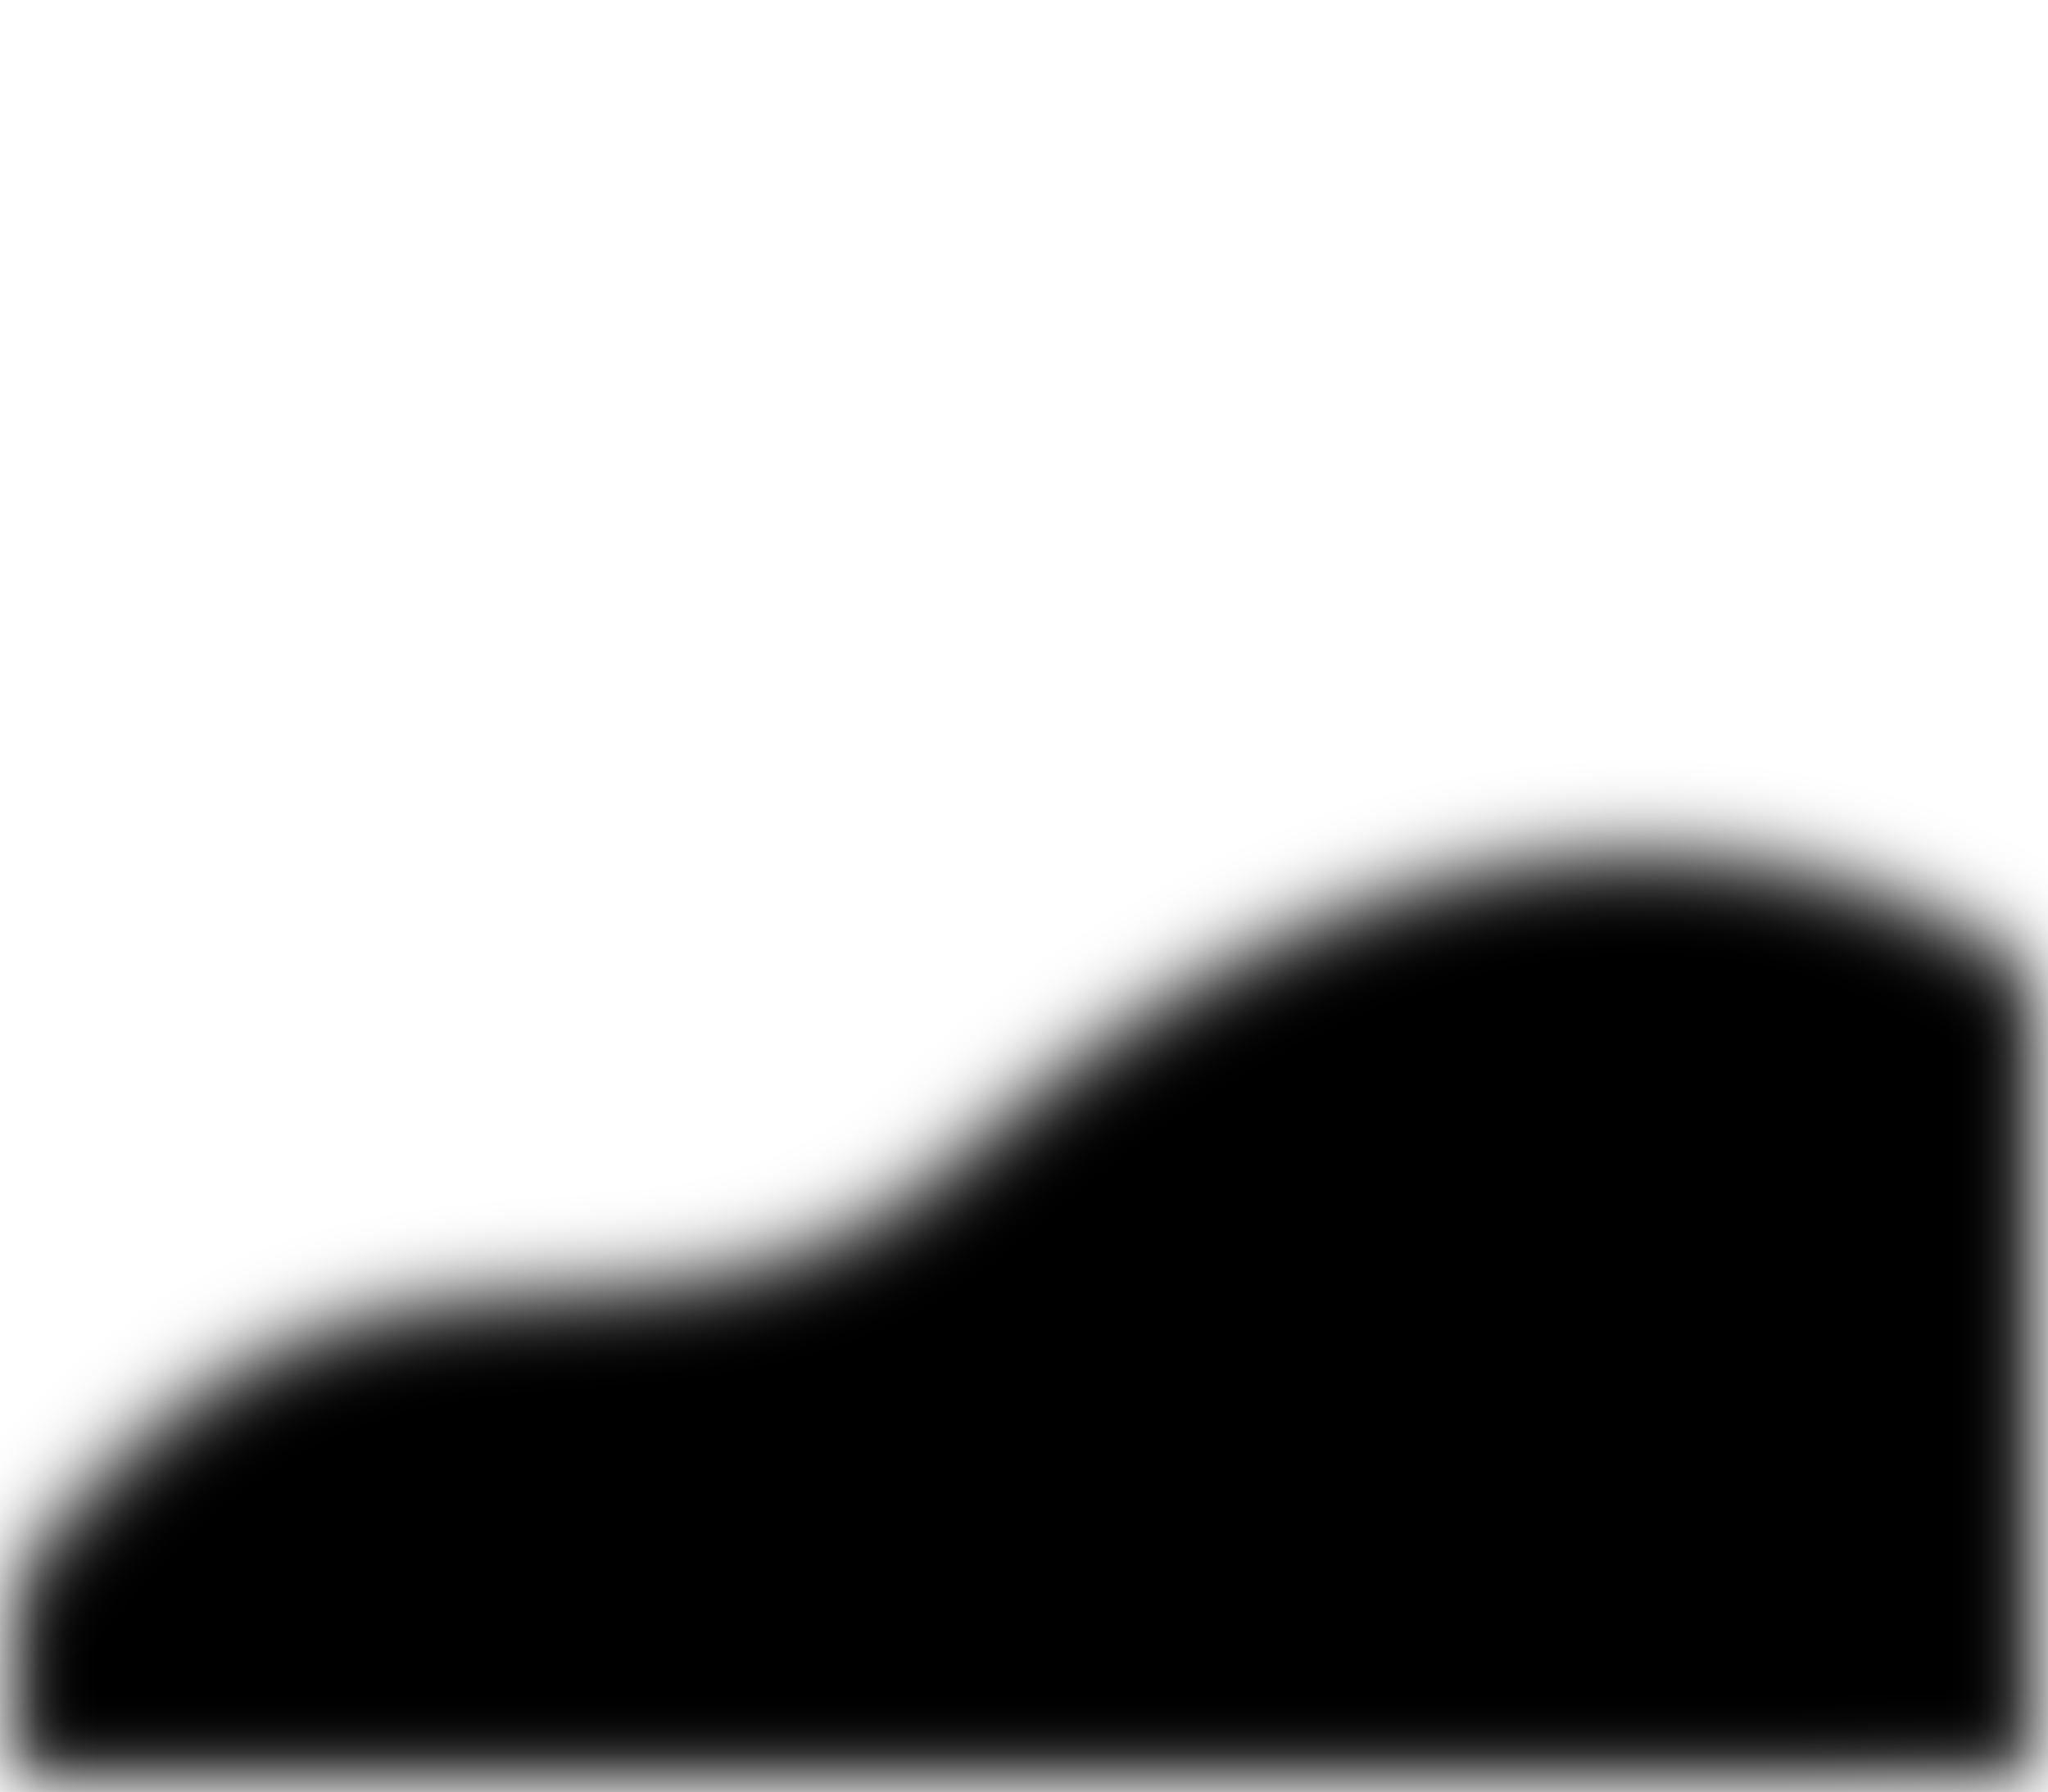
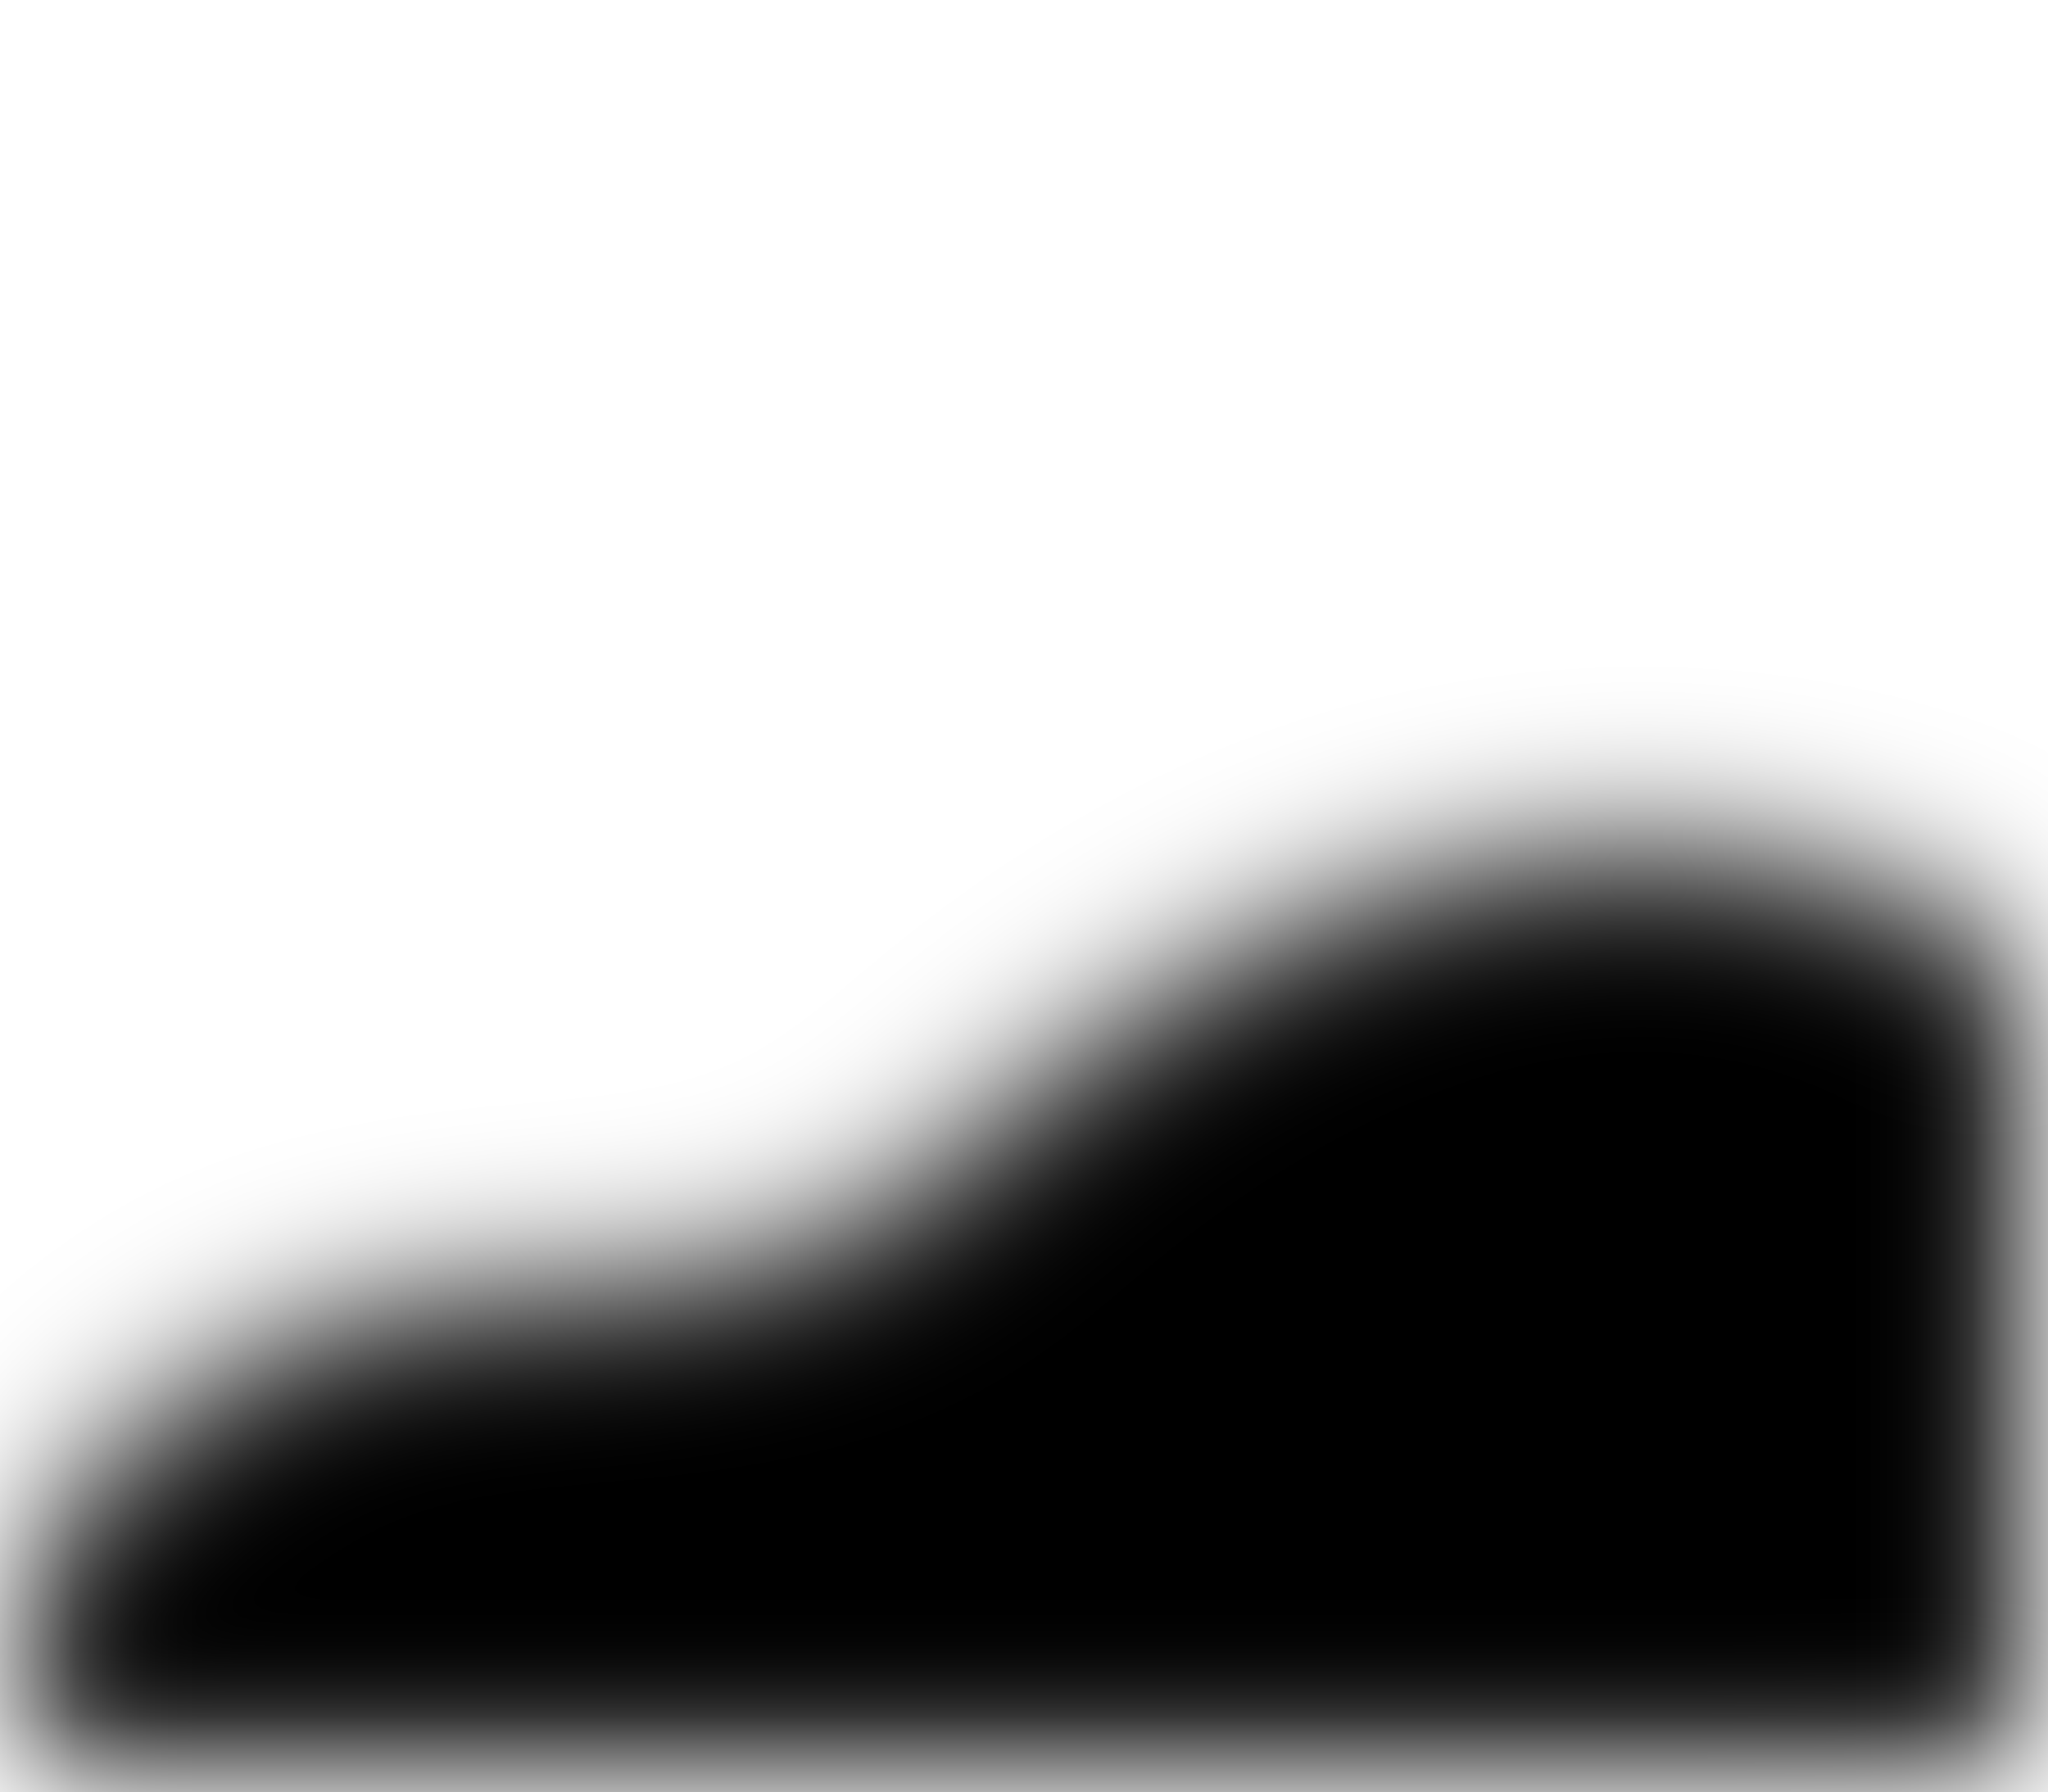
<svg xmlns="http://www.w3.org/2000/svg" viewBox="0 0 256 224" width="256" height="224">
-   <filter id="blurFilter">
-     <feGaussianBlur in="SourceGraphic" stdDeviation="5" />
+   <filter id="blurFilter" y="-50%" height="250%">
+     <feGaussianBlur in="SourceGraphic" stdDeviation="10" />
  </filter>
-   <path id="clipPath" fill="black" d="M0 230 0 200C45 138 81 180 121 144 180 91 235 104 261 127L267 223 0 230z" filter="url(#blurFilter)" />
+   <path style="overflow: visible; height:120%" id="clipPath" fill="black" d="M0 230 0 200C45 138 81 180 121 144 180 91 235 104 261 127L267 223 0 230z" filter="url(#blurFilter)" />
</svg>
